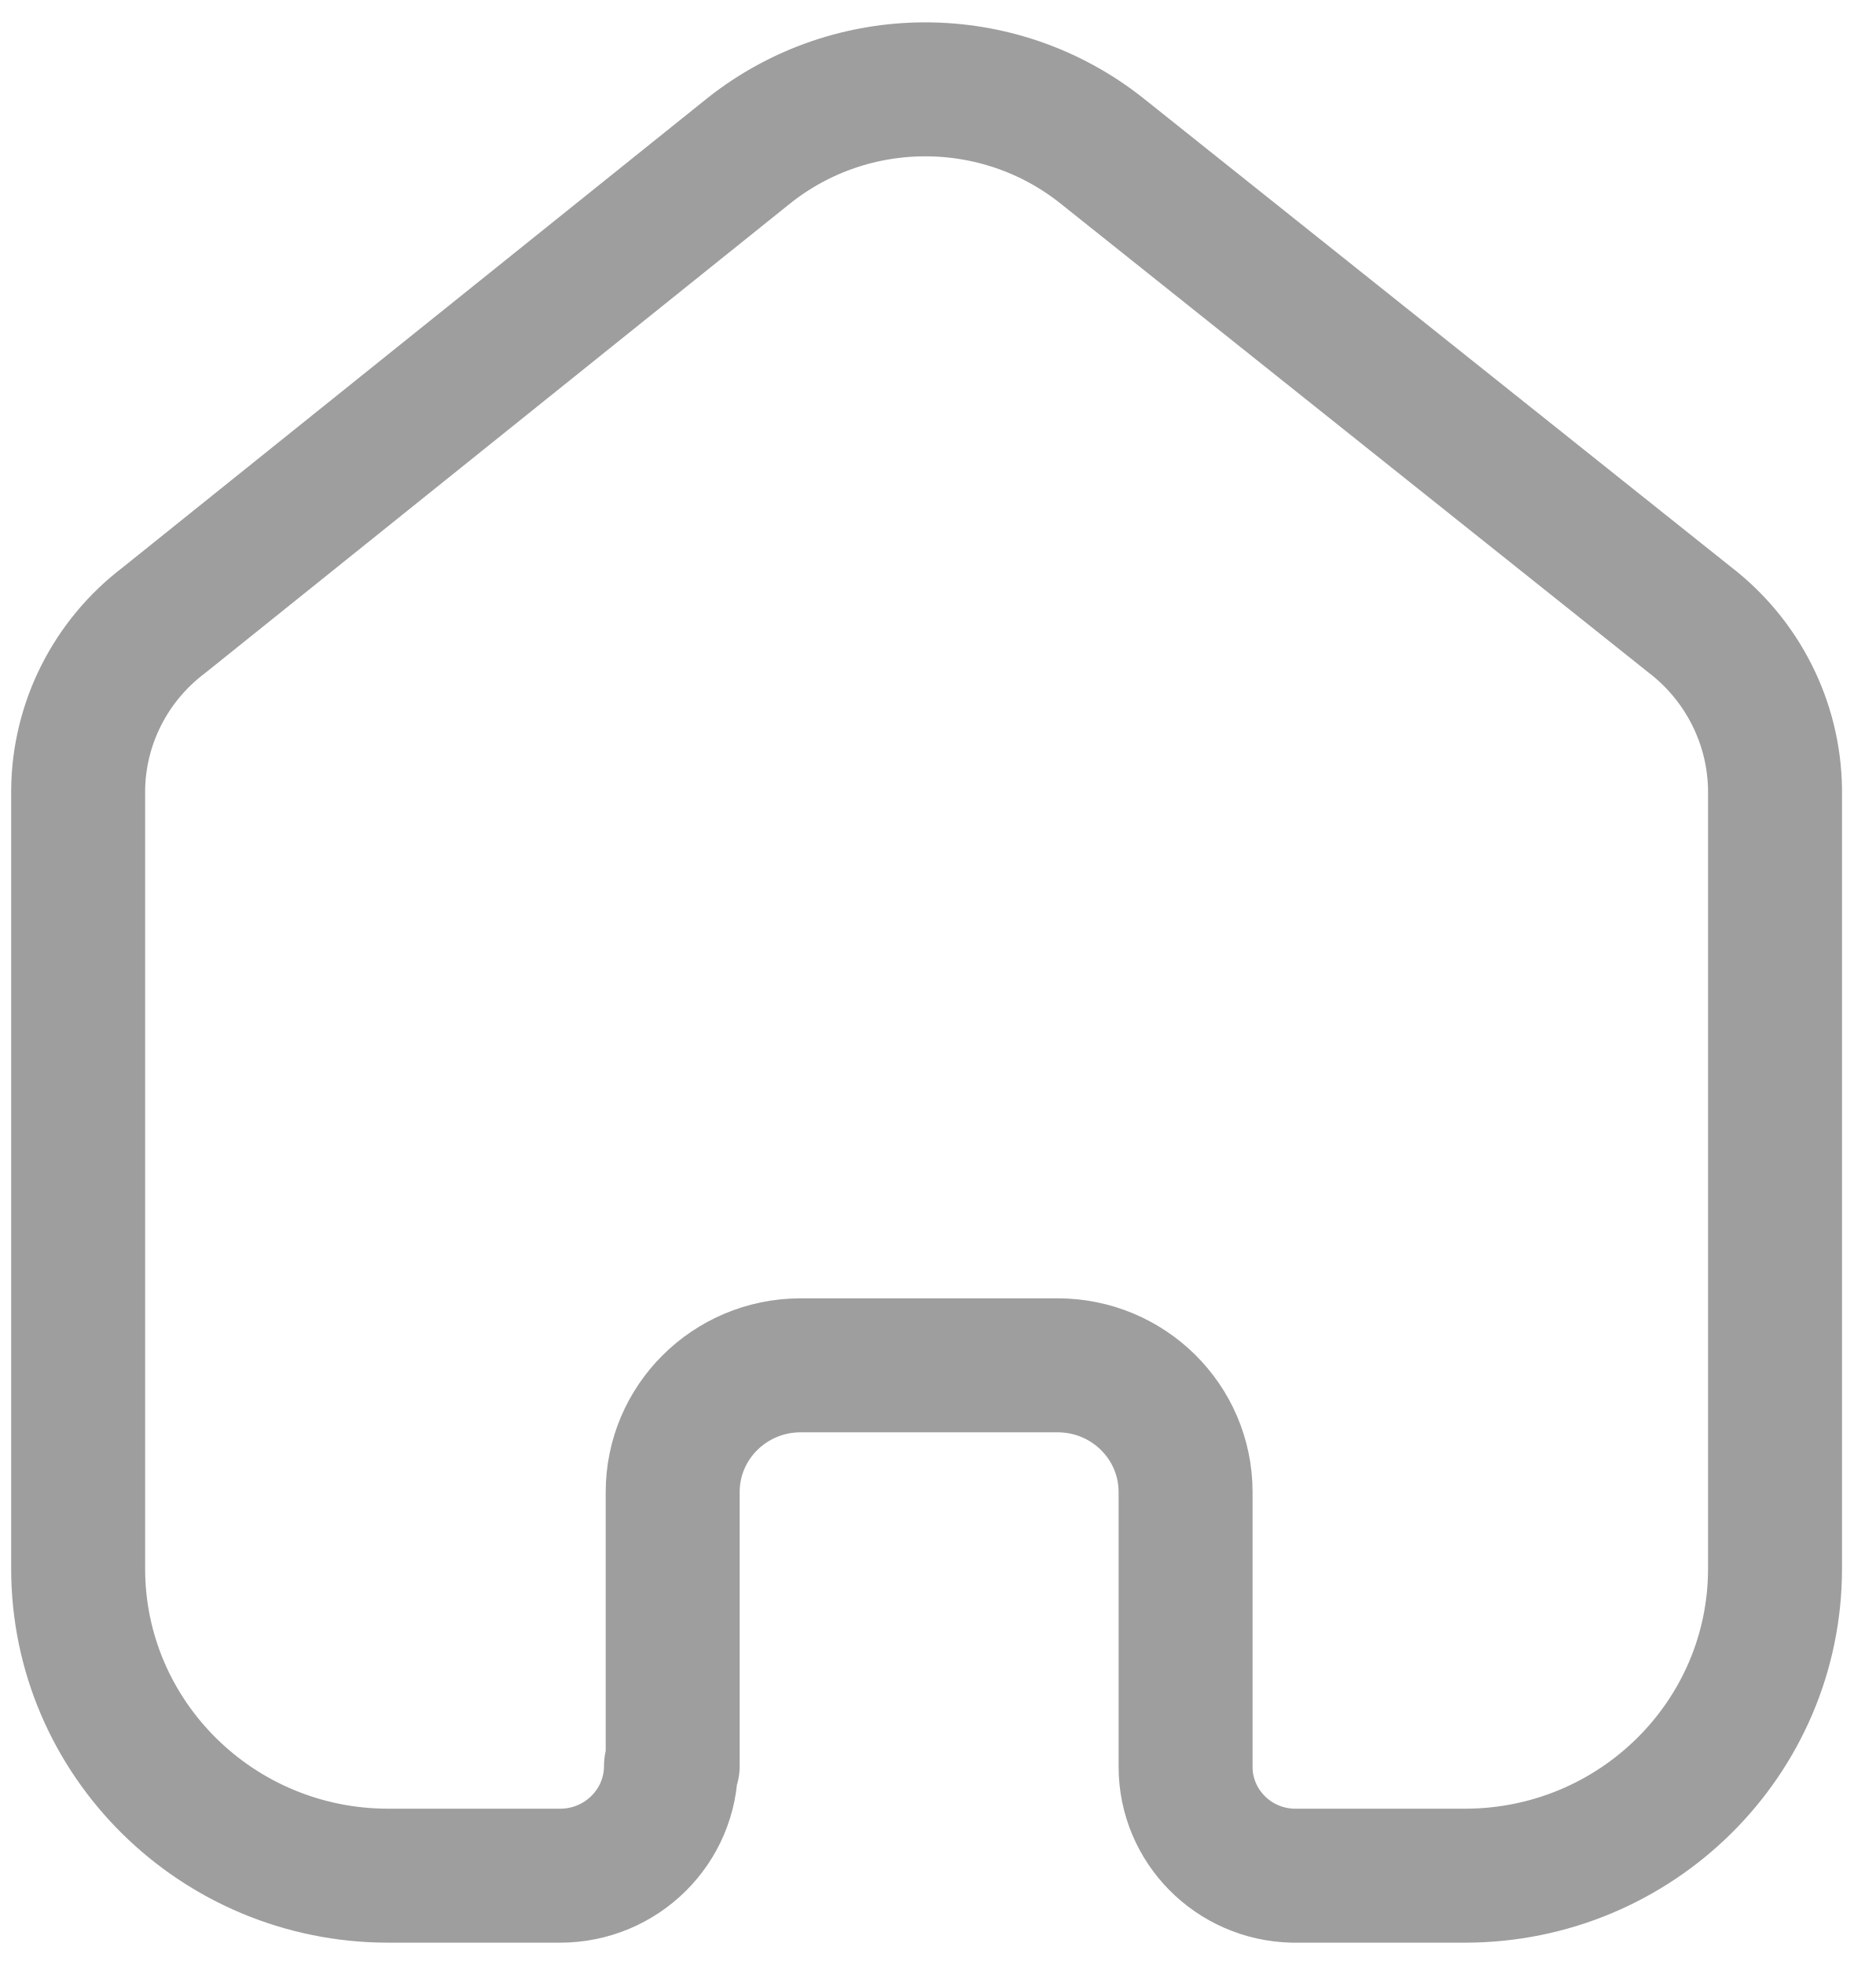
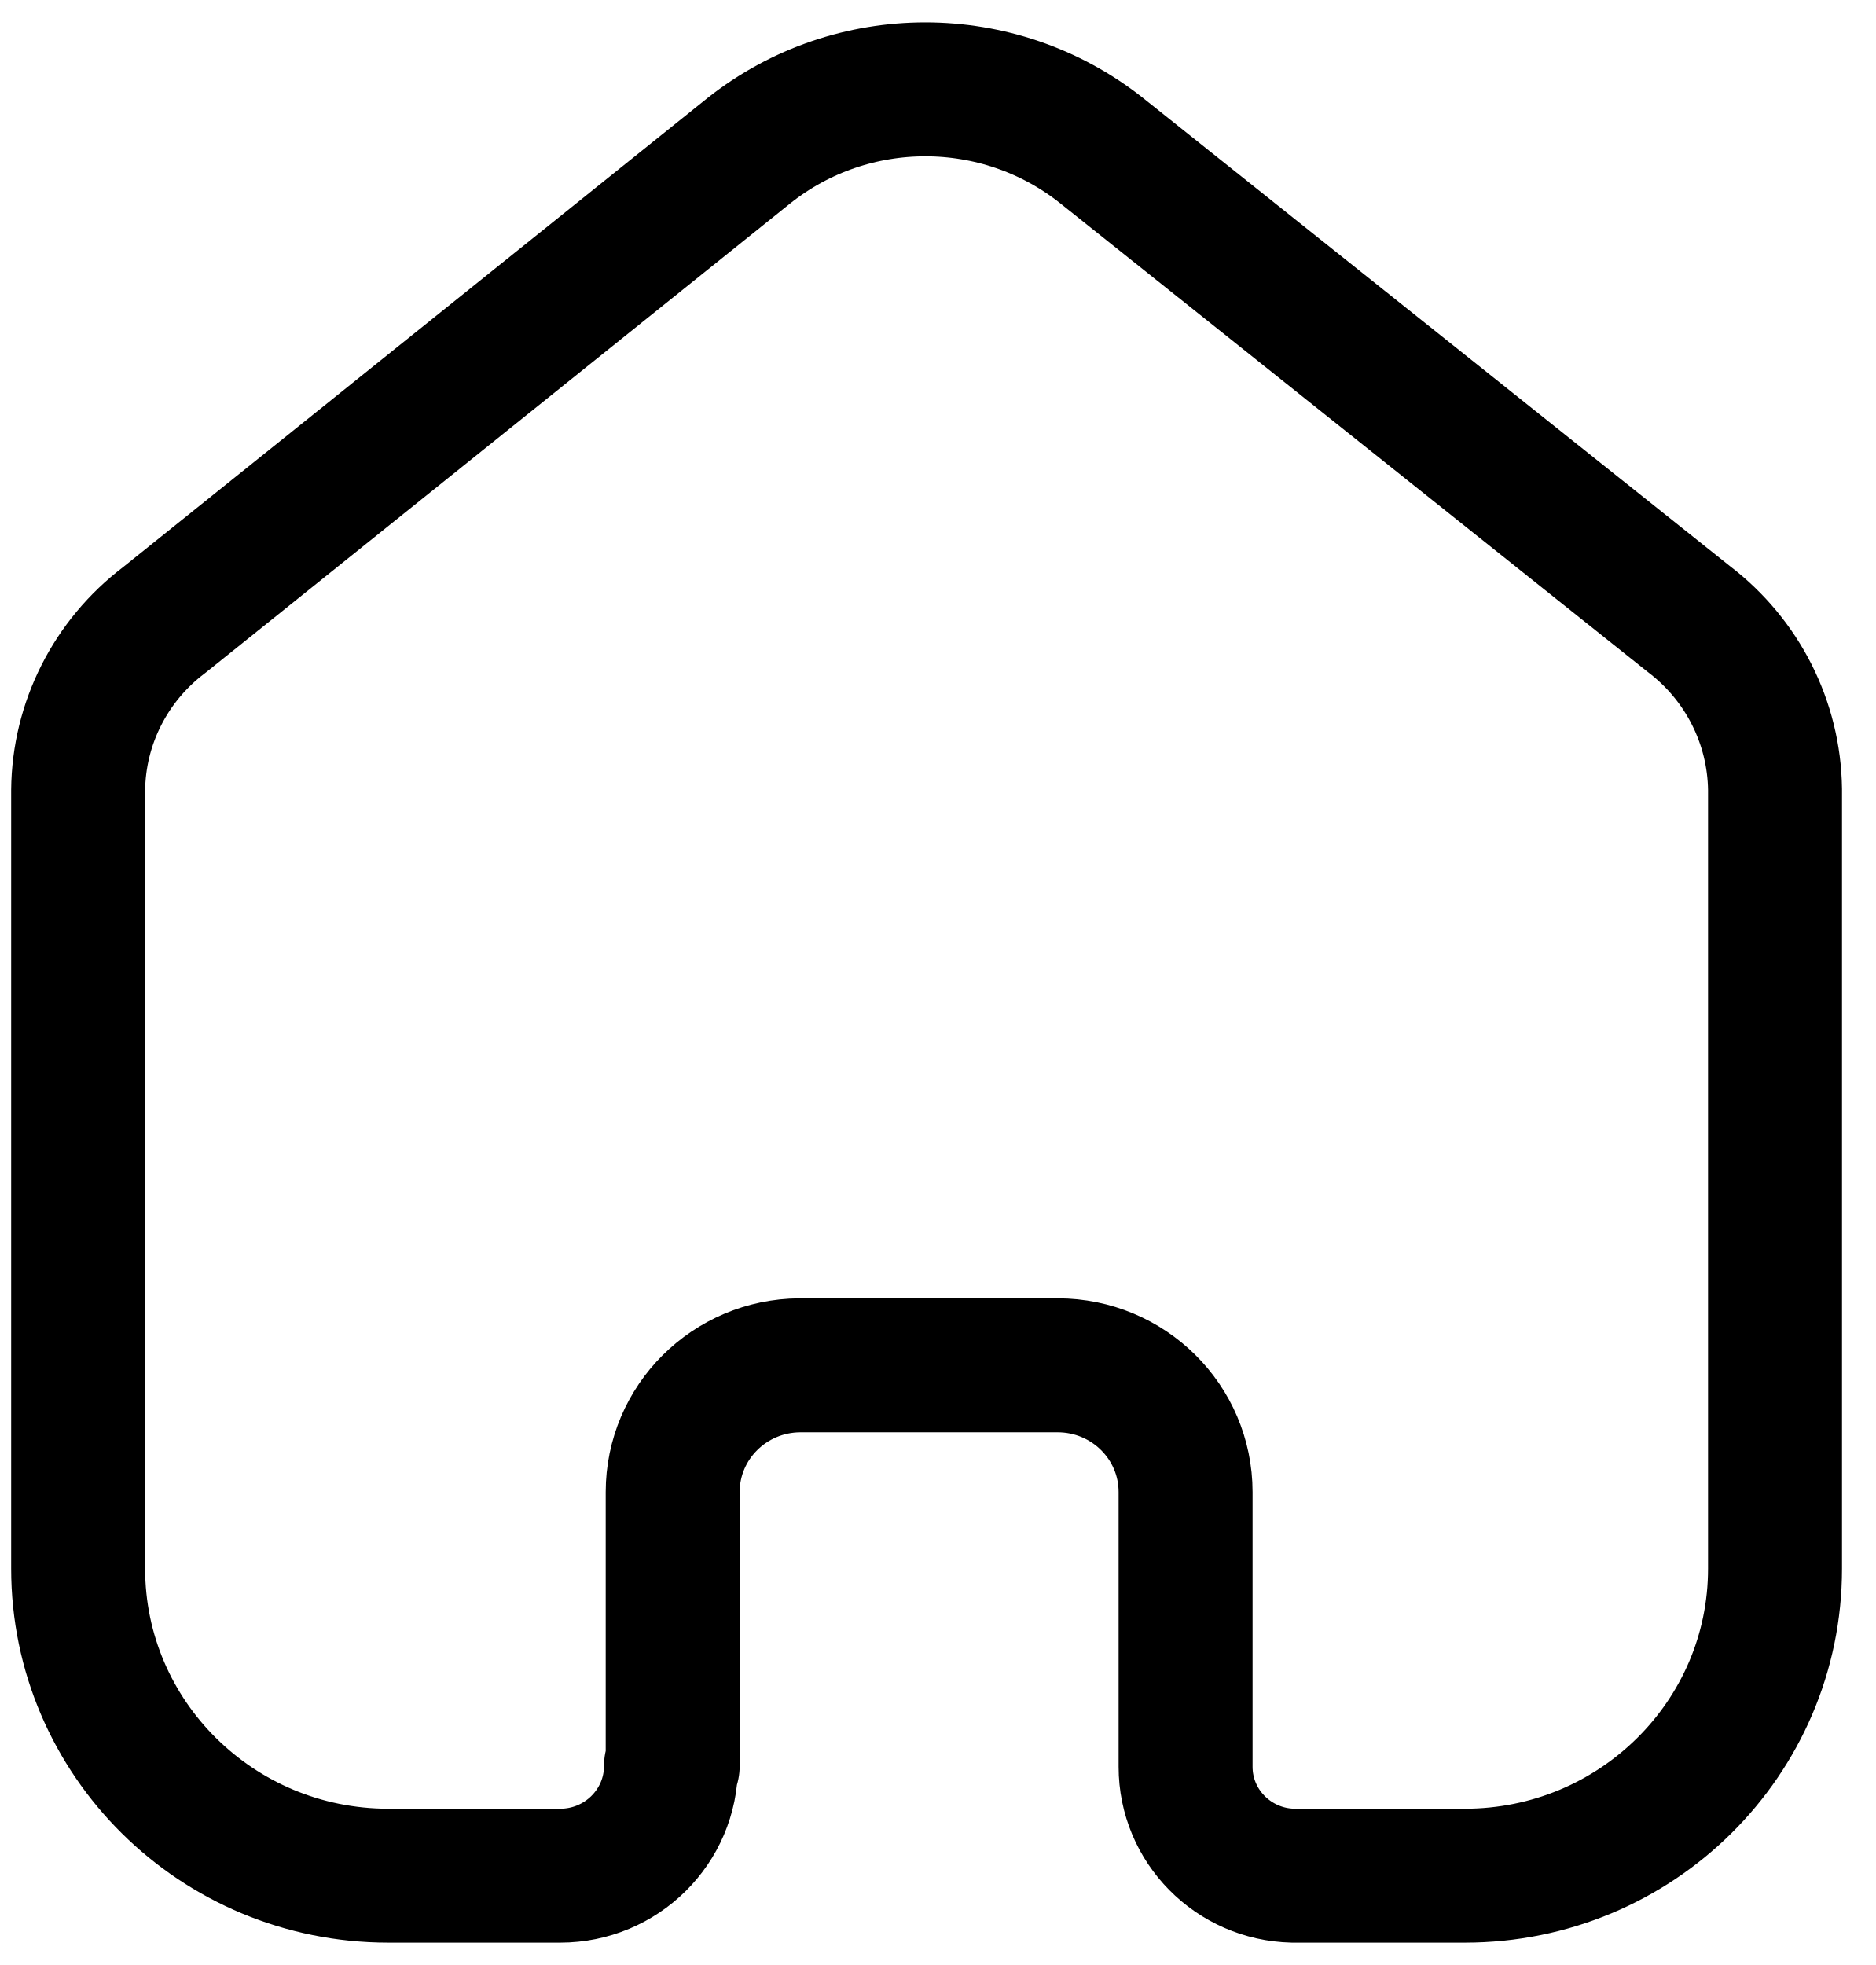
- <svg xmlns="http://www.w3.org/2000/svg" width="21" height="22" viewBox="0 0 21 22" fill="none">
-   <path d="M7.532 19.771V16.705C7.532 15.925 8.168 15.291 8.956 15.286H11.842C12.634 15.286 13.275 15.921 13.275 16.705V16.705V19.781C13.275 20.443 13.809 20.985 14.478 21H16.402C18.32 21 19.875 19.461 19.875 17.562V17.562V8.838C19.865 8.091 19.511 7.389 18.913 6.933L12.333 1.685C11.18 0.772 9.541 0.772 8.388 1.685L1.837 6.943C1.237 7.397 0.882 8.1 0.875 8.847V17.562C0.875 19.461 2.43 21 4.348 21H6.272C6.957 21 7.513 20.45 7.513 19.771V19.771" stroke="#9E9E9E" stroke-width="1.5" stroke-linecap="round" stroke-linejoin="round" />
+ <svg xmlns="http://www.w3.org/2000/svg" width="21" height="22" viewBox="0 0 21 22" fill="none" stroke="currentColor">
+   <path d="M7.532 19.771V16.705C7.532 15.925 8.168 15.291 8.956 15.286H11.842C12.634 15.286 13.275 15.921 13.275 16.705V16.705V19.781C13.275 20.443 13.809 20.985 14.478 21H16.402C18.32 21 19.875 19.461 19.875 17.562V17.562V8.838C19.865 8.091 19.511 7.389 18.913 6.933L12.333 1.685C11.18 0.772 9.541 0.772 8.388 1.685L1.837 6.943C1.237 7.397 0.882 8.1 0.875 8.847V17.562C0.875 19.461 2.43 21 4.348 21H6.272C6.957 21 7.513 20.45 7.513 19.771V19.771" stroke-width="1.5" stroke-linecap="round" stroke-linejoin="round" />
</svg>
